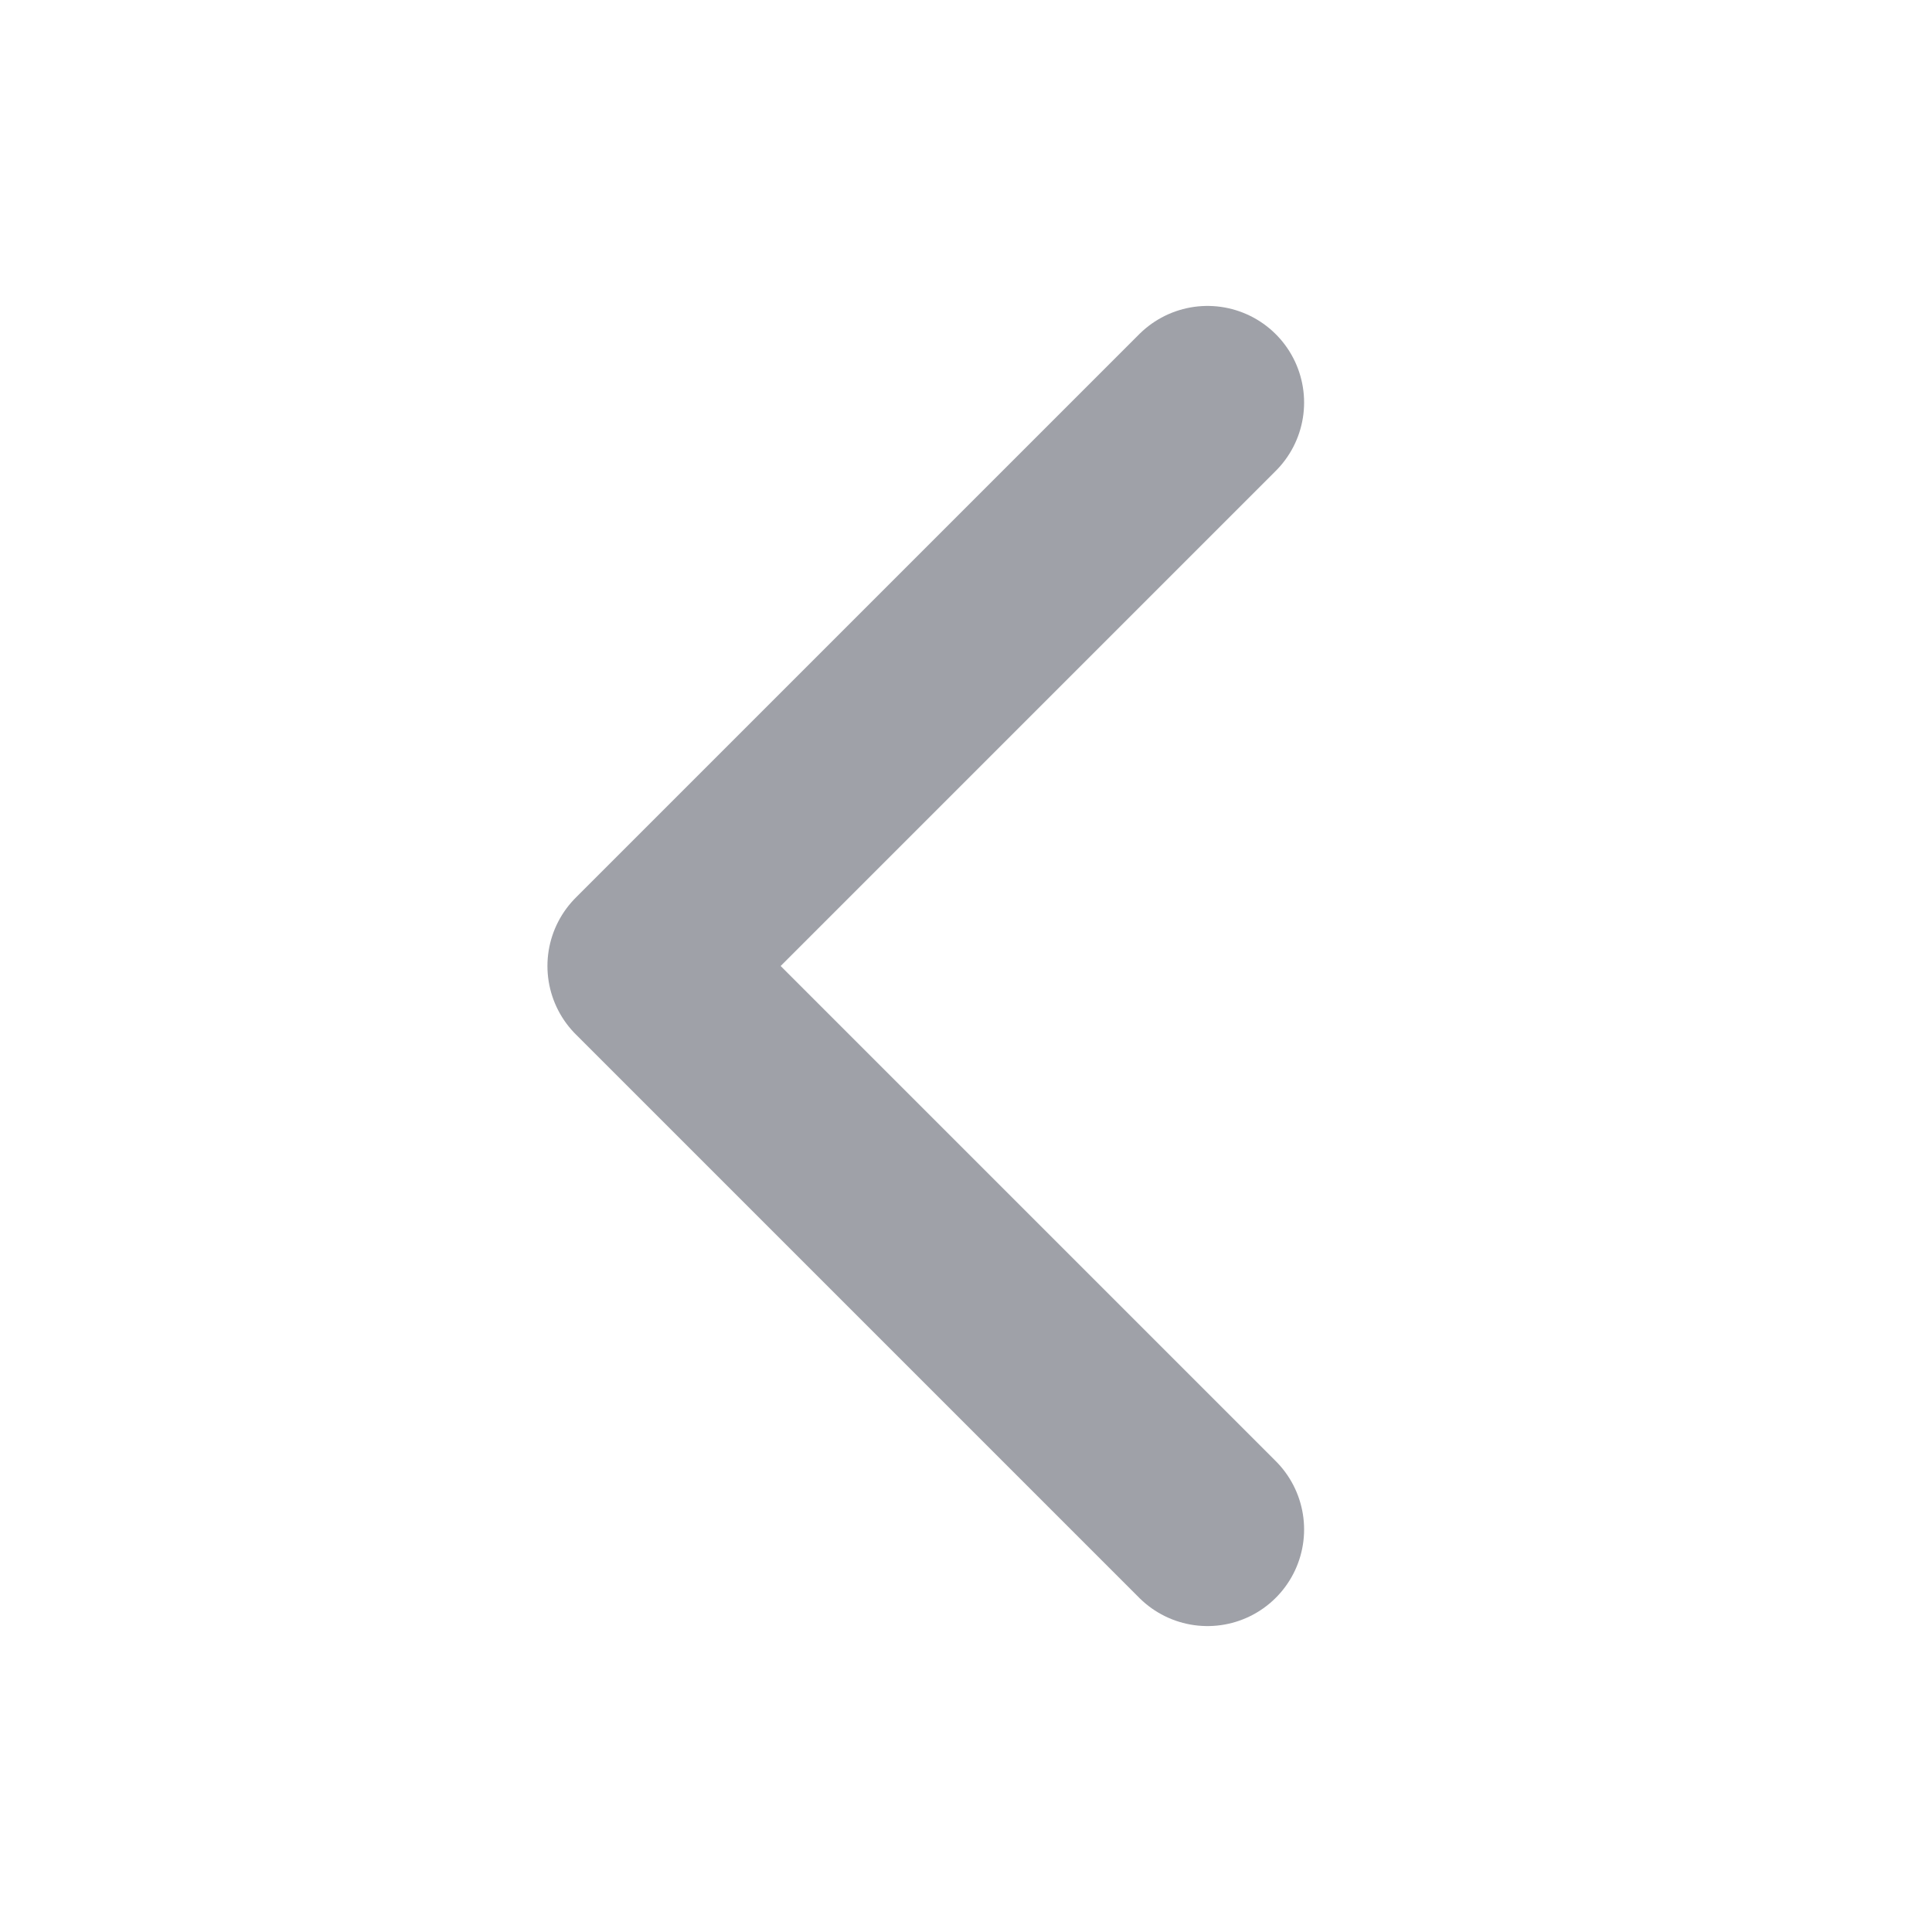
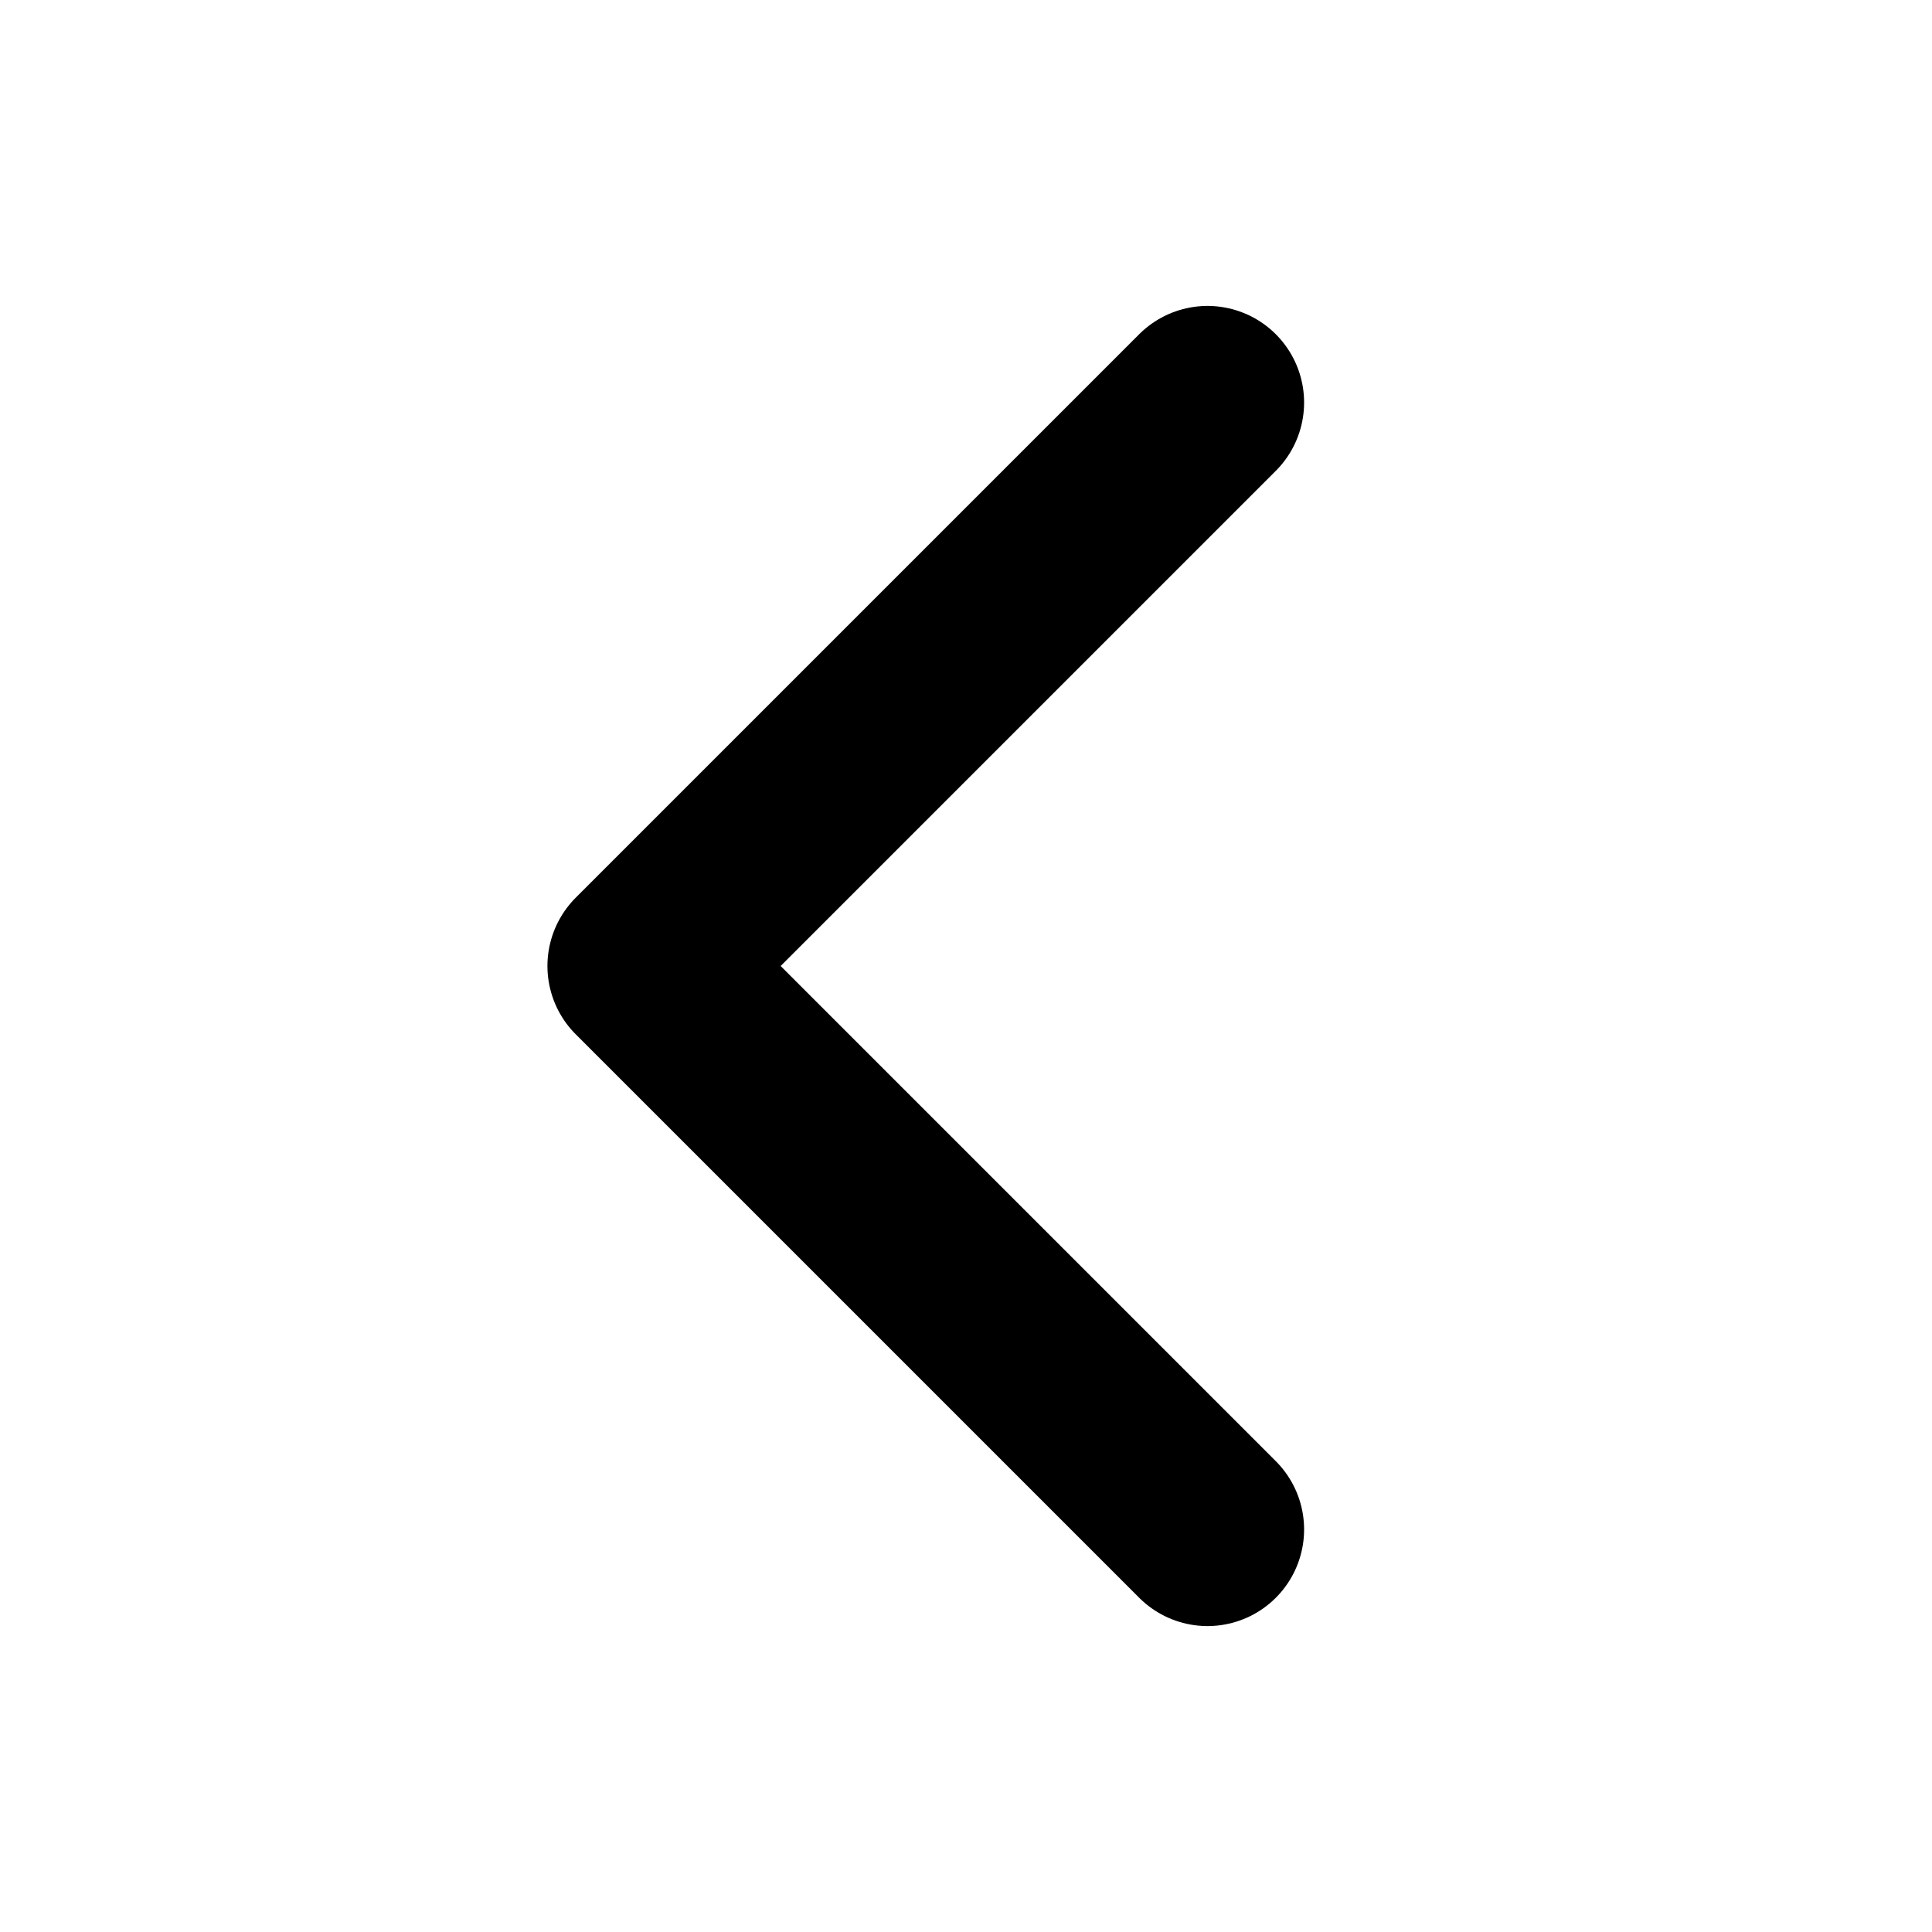
<svg xmlns="http://www.w3.org/2000/svg" width="20" height="20" viewBox="0 0 20 20" fill="none">
-   <path d="M12.5 15.833L6.667 10L12.5 4.167" stroke="#9FA1A8" stroke-width="2" stroke-linecap="round" stroke-linejoin="round" />
+   <path d="M12.5 15.833L6.667 10L12.5 4.167" stroke="currentColor" stroke-width="2" stroke-linecap="round" stroke-linejoin="round" />
</svg>
